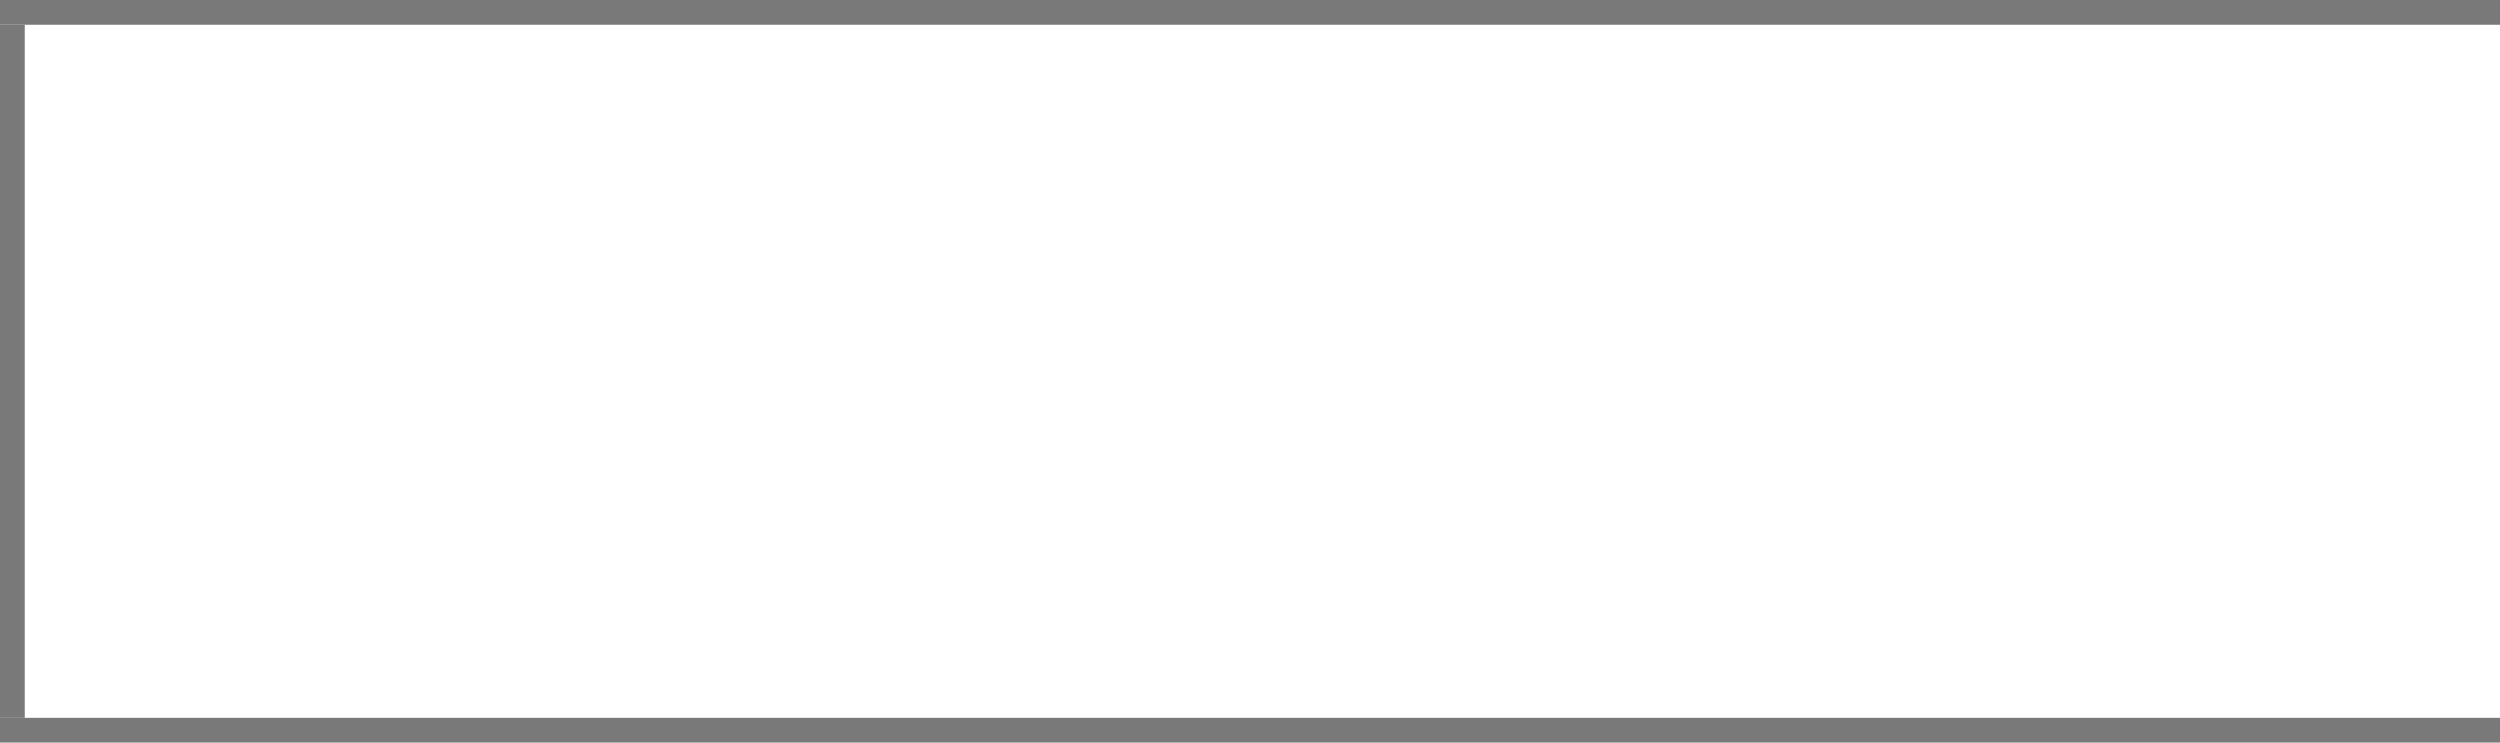
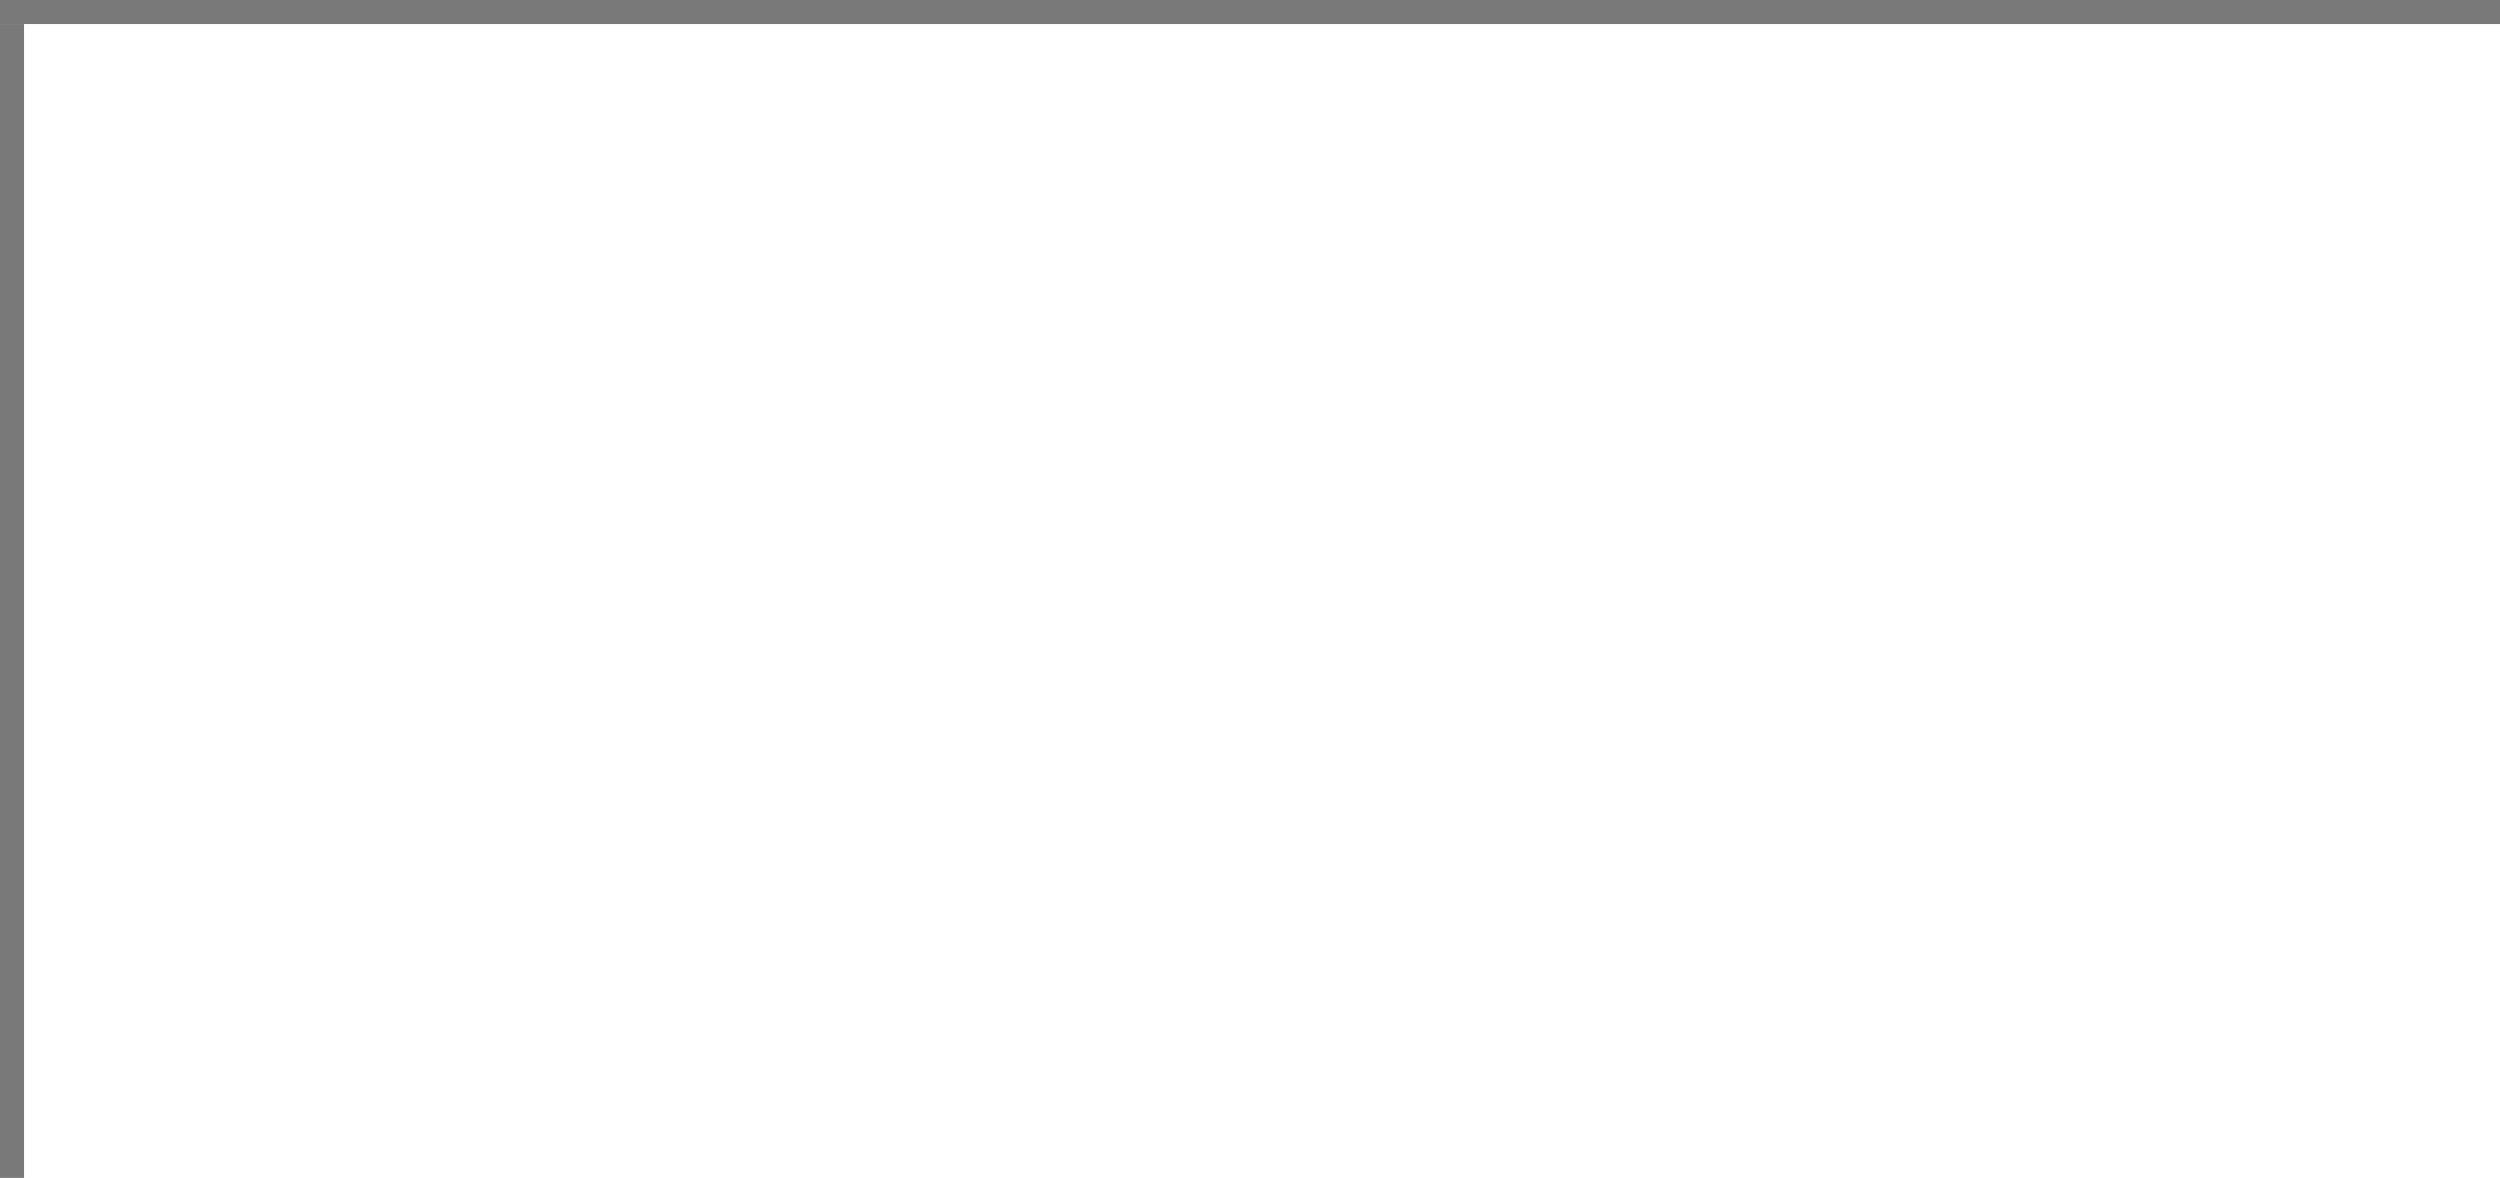
- <svg xmlns="http://www.w3.org/2000/svg" version="1.1" width="101px" height="30px" viewBox="416 79 101 30">
-   <path d="M 1 1  L 101 1  L 101 29  L 1 29  L 1 1  Z " fill-rule="nonzero" fill="rgba(255, 255, 255, 1)" stroke="none" transform="matrix(1 0 0 1 416 79 )" class="fill" />
-   <path d="M 0.5 1  L 0.5 29  " stroke-width="1" stroke-dasharray="0" stroke="rgba(121, 121, 121, 1)" fill="none" transform="matrix(1 0 0 1 416 79 )" class="stroke" />
-   <path d="M 0 0.5  L 101 0.5  " stroke-width="1" stroke-dasharray="0" stroke="rgba(121, 121, 121, 1)" fill="none" transform="matrix(1 0 0 1 416 79 )" class="stroke" />
-   <path d="M 0 29.5  L 101 29.5  " stroke-width="1" stroke-dasharray="0" stroke="rgba(121, 121, 121, 1)" fill="none" transform="matrix(1 0 0 1 416 79 )" class="stroke" />
+ <svg xmlns="http://www.w3.org/2000/svg" version="1.1" width="104px" height="49px" viewBox="624 0 104 49">
+   <path d="M 1 1  L 104 1  L 104 49  L 1 49  L 1 1  Z " fill-rule="nonzero" fill="rgba(255, 255, 255, 1)" stroke="none" transform="matrix(1 0 0 1 624 0 )" class="fill" />
+   <path d="M 0.5 1  L 0.5 49  " stroke-width="1" stroke-dasharray="0" stroke="rgba(121, 121, 121, 1)" fill="none" transform="matrix(1 0 0 1 624 0 )" class="stroke" />
+   <path d="M 0 0.5  L 104 0.5  " stroke-width="1" stroke-dasharray="0" stroke="rgba(121, 121, 121, 1)" fill="none" transform="matrix(1 0 0 1 624 0 )" class="stroke" />
</svg>
